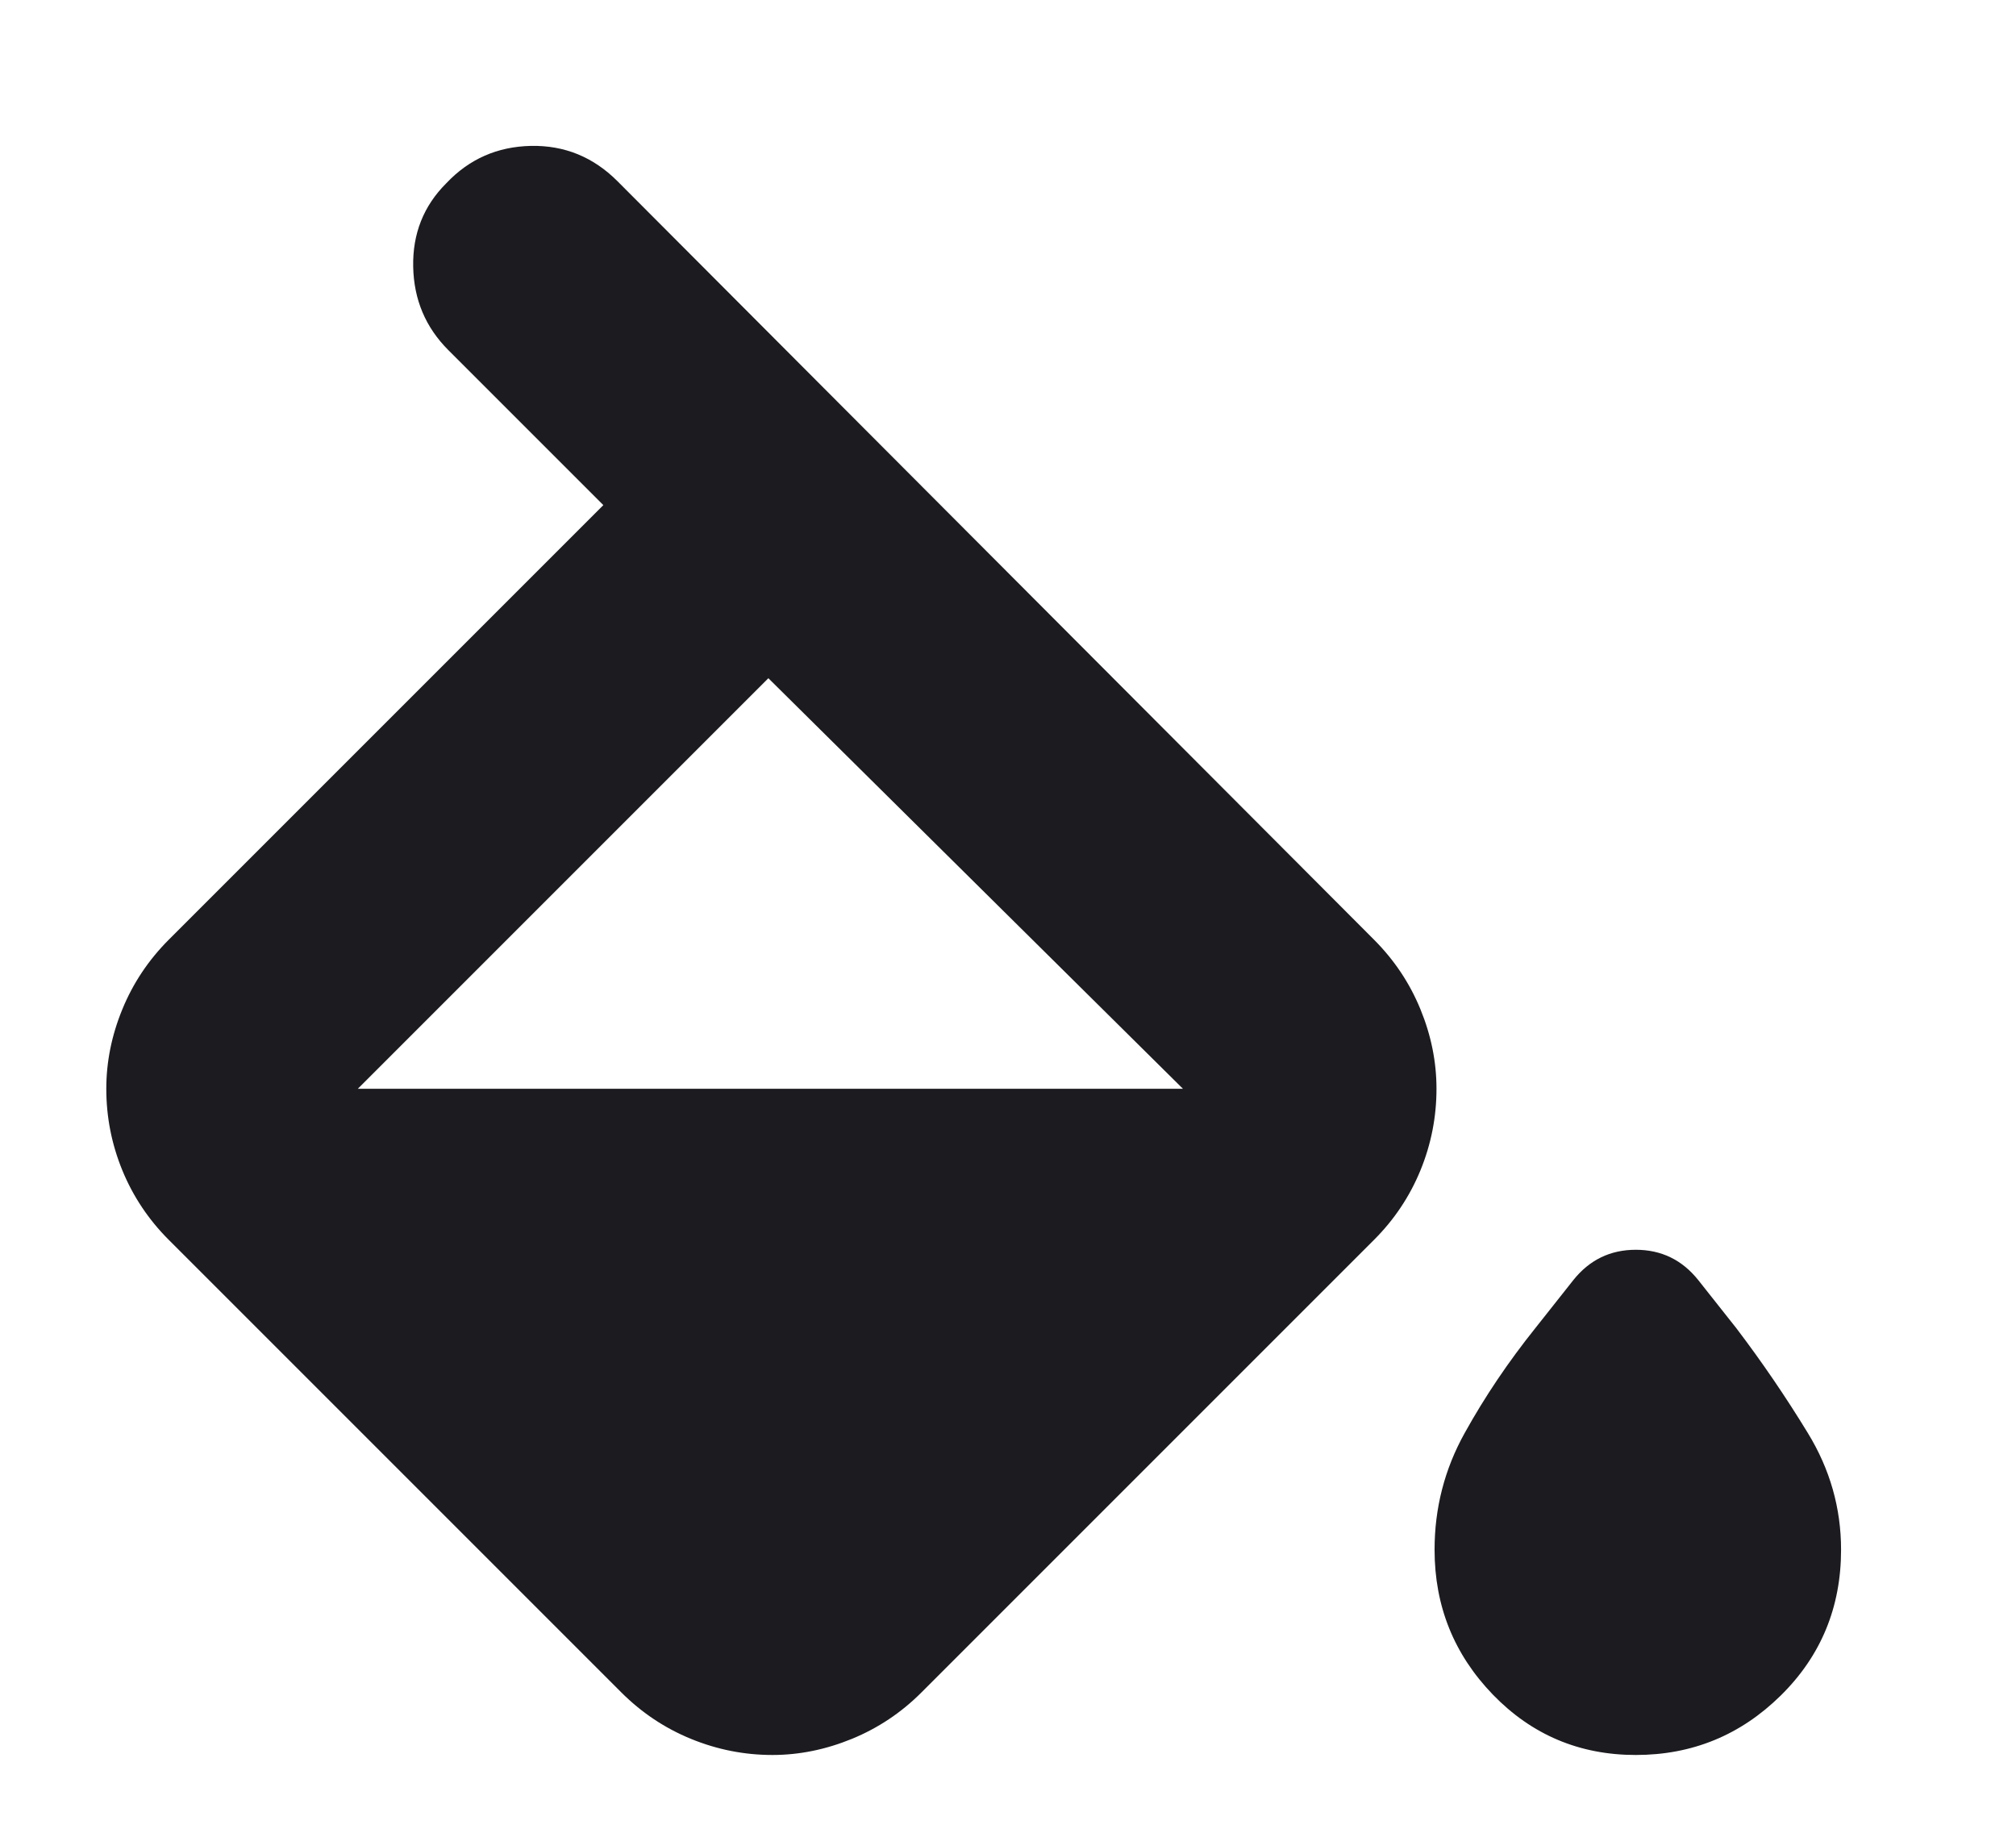
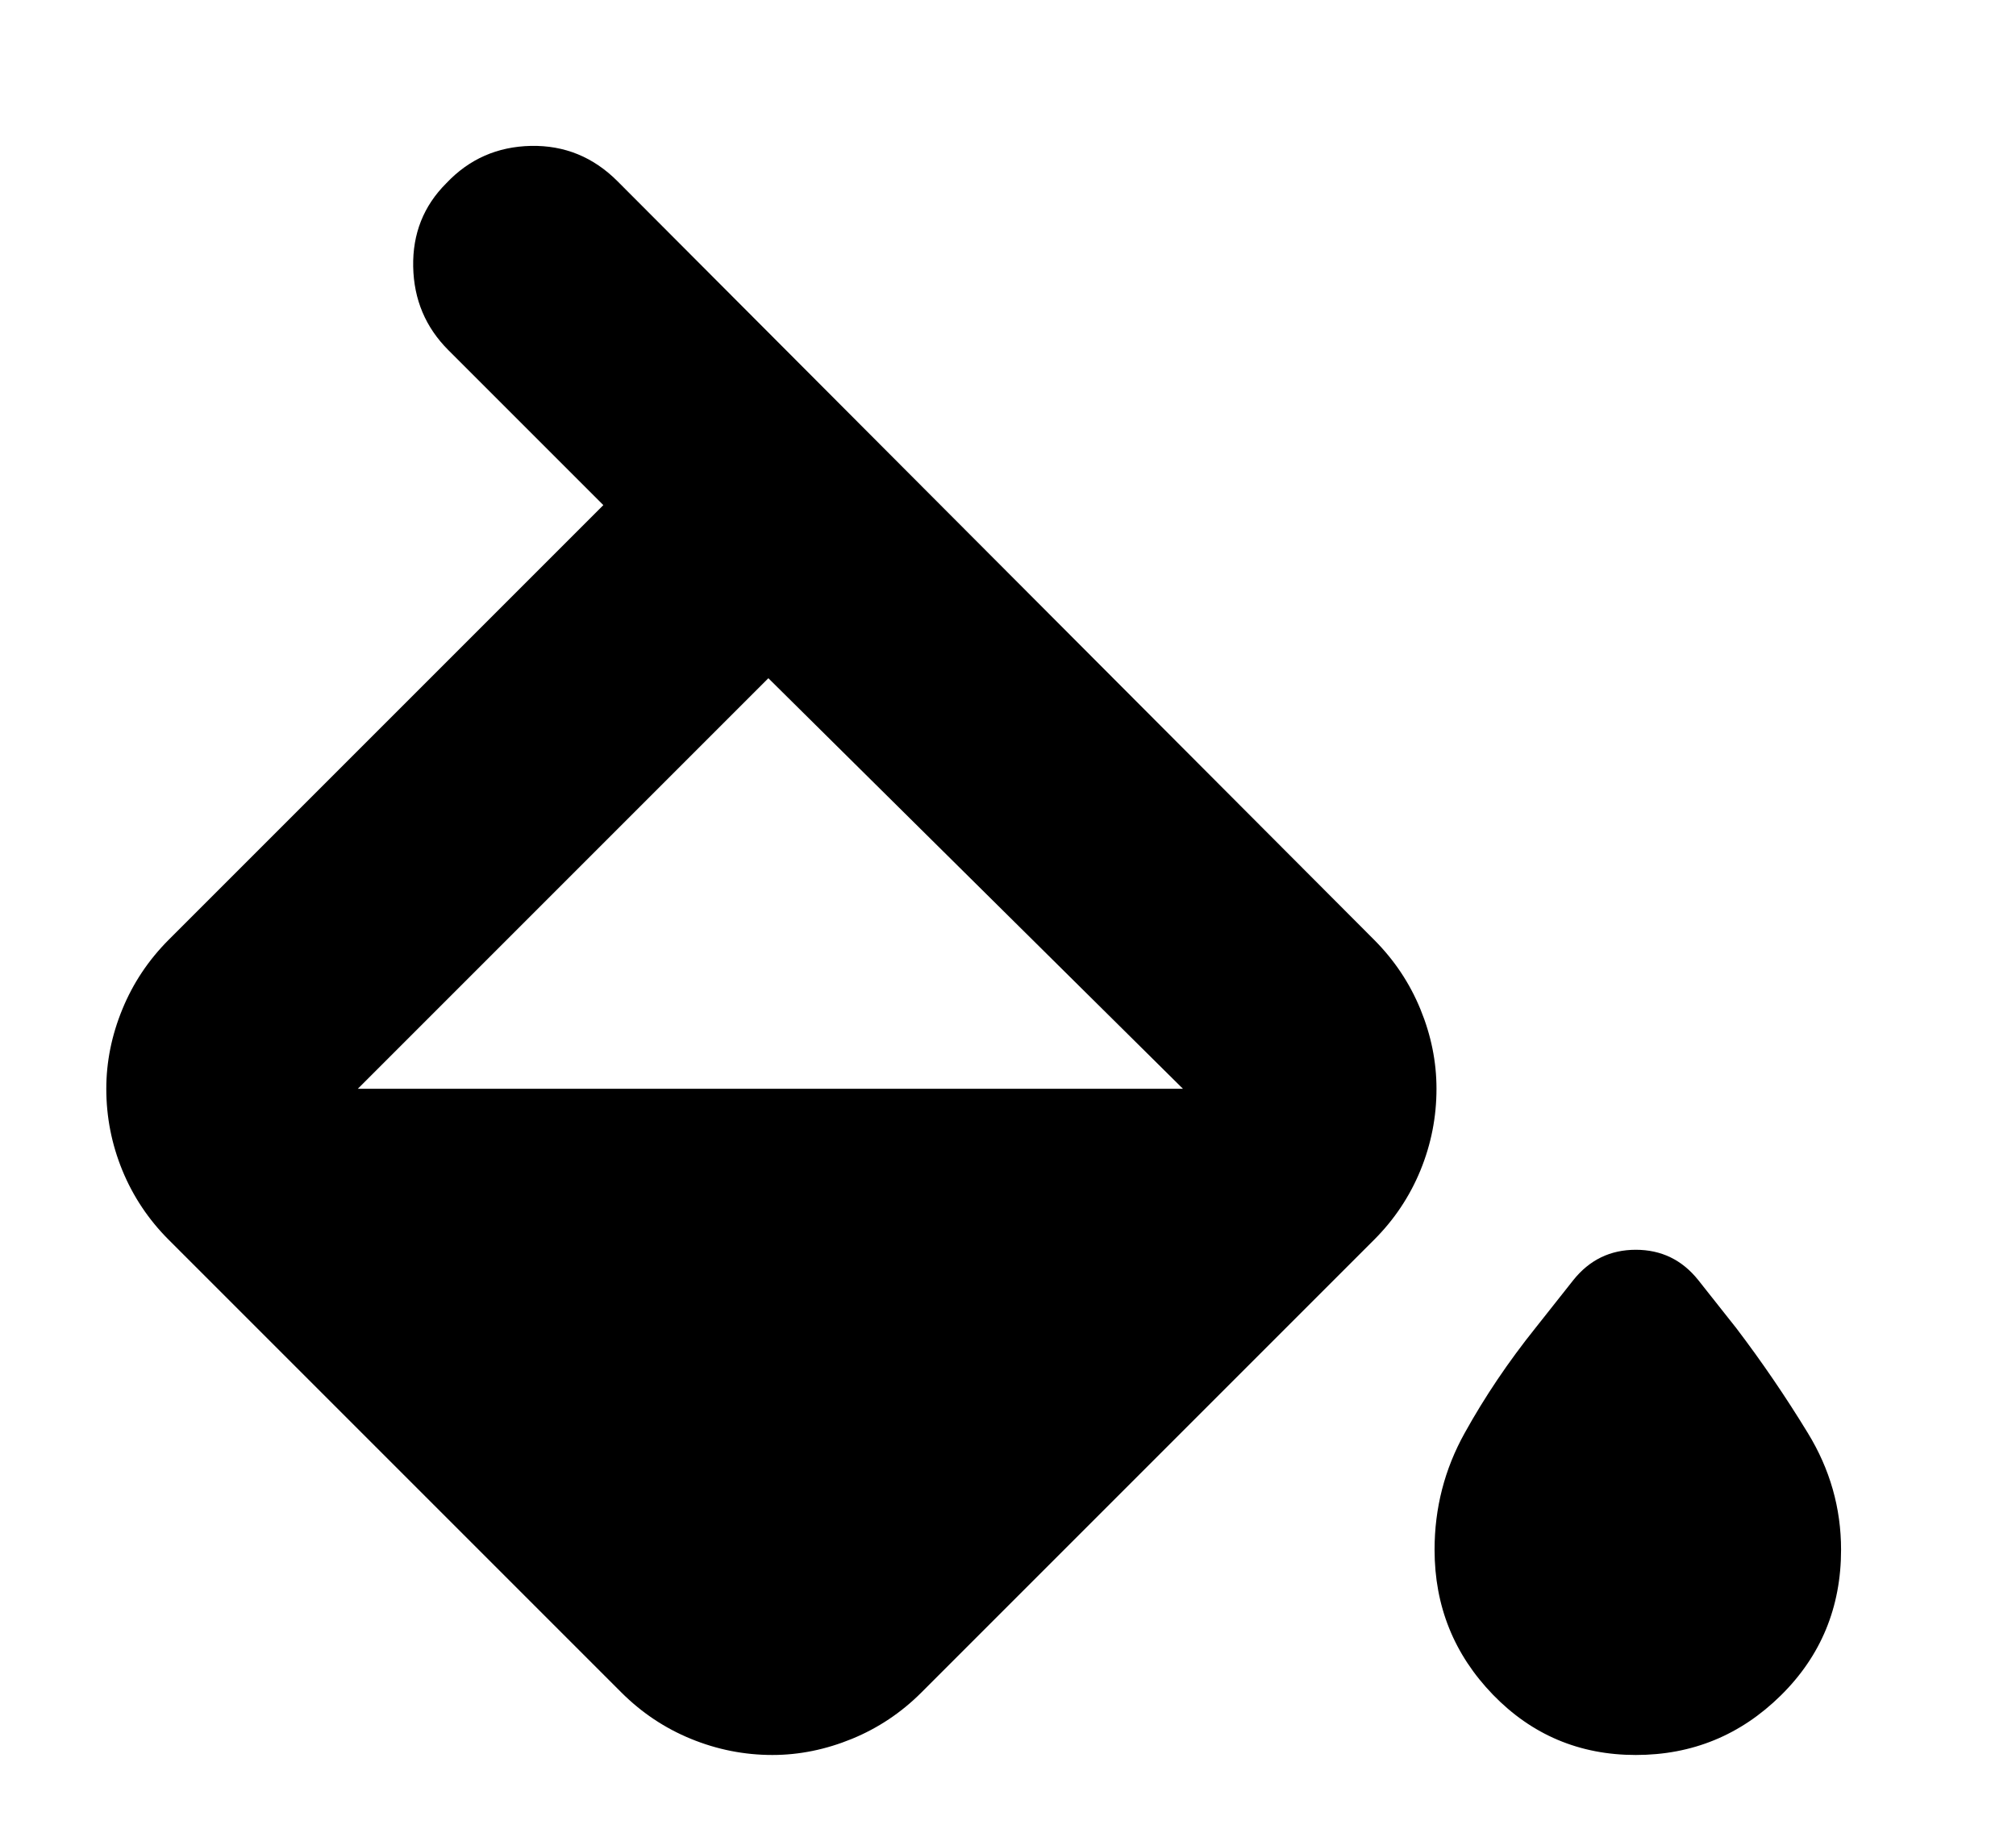
<svg xmlns="http://www.w3.org/2000/svg" width="22" height="20" viewBox="0 0 22 20" fill="none">
  <mask id="mask0_416_54" style="mask-type:alpha" maskUnits="userSpaceOnUse" x="0" y="0" width="22" height="22">
-     <rect x="0.083" width="21.083" height="21.083" fill="#D9D9D9" />
+     <rect x="0.083" width="21.083" height="21.083" fill="currentColor" />
  </mask>
  <g mask="url(#mask0_416_54)">
-     <path d="M6.782 18.47L1.84 13.528C1.621 13.309 1.452 13.056 1.335 12.771C1.218 12.485 1.16 12.189 1.16 11.881C1.16 11.588 1.218 11.299 1.335 11.014C1.452 10.728 1.621 10.476 1.84 10.256L6.584 5.512L4.893 3.821C4.644 3.572 4.516 3.269 4.509 2.91C4.502 2.551 4.622 2.247 4.871 1.999C5.12 1.735 5.428 1.6 5.794 1.592C6.16 1.585 6.474 1.713 6.738 1.977L14.996 10.256C15.215 10.476 15.384 10.728 15.501 11.014C15.618 11.299 15.676 11.588 15.676 11.881C15.676 12.189 15.618 12.485 15.501 12.771C15.384 13.056 15.215 13.309 14.996 13.528L10.054 18.47C9.835 18.689 9.582 18.858 9.297 18.975C9.011 19.092 8.722 19.151 8.429 19.151C8.122 19.151 7.825 19.092 7.54 18.975C7.254 18.858 7.002 18.689 6.782 18.47ZM8.385 7.401L3.905 11.881H12.909C12.909 11.852 12.909 11.852 12.909 11.881L8.385 7.401ZM17.851 19.151C17.236 19.151 16.716 18.931 16.291 18.492C15.867 18.053 15.655 17.526 15.655 16.911C15.655 16.457 15.764 16.032 15.984 15.637C16.203 15.242 16.46 14.861 16.753 14.495L17.17 13.968C17.346 13.748 17.573 13.638 17.851 13.638C18.129 13.638 18.356 13.748 18.532 13.968L18.949 14.495C19.227 14.861 19.487 15.242 19.728 15.637C19.97 16.032 20.091 16.457 20.091 16.911C20.091 17.54 19.871 18.071 19.432 18.503C18.993 18.935 18.466 19.151 17.851 19.151Z" fill="#1C1B1F" />
+     <path d="M6.782 18.47L1.84 13.528C1.621 13.309 1.452 13.056 1.335 12.771C1.218 12.485 1.16 12.189 1.16 11.881C1.16 11.588 1.218 11.299 1.335 11.014C1.452 10.728 1.621 10.476 1.84 10.256L6.584 5.512L4.893 3.821C4.644 3.572 4.516 3.269 4.509 2.91C4.502 2.551 4.622 2.247 4.871 1.999C5.12 1.735 5.428 1.6 5.794 1.592C6.16 1.585 6.474 1.713 6.738 1.977L14.996 10.256C15.215 10.476 15.384 10.728 15.501 11.014C15.618 11.299 15.676 11.588 15.676 11.881C15.676 12.189 15.618 12.485 15.501 12.771C15.384 13.056 15.215 13.309 14.996 13.528L10.054 18.47C9.835 18.689 9.582 18.858 9.297 18.975C9.011 19.092 8.722 19.151 8.429 19.151C8.122 19.151 7.825 19.092 7.54 18.975C7.254 18.858 7.002 18.689 6.782 18.47ZM8.385 7.401L3.905 11.881H12.909C12.909 11.852 12.909 11.852 12.909 11.881L8.385 7.401ZM17.851 19.151C17.236 19.151 16.716 18.931 16.291 18.492C15.867 18.053 15.655 17.526 15.655 16.911C15.655 16.457 15.764 16.032 15.984 15.637C16.203 15.242 16.46 14.861 16.753 14.495L17.17 13.968C17.346 13.748 17.573 13.638 17.851 13.638C18.129 13.638 18.356 13.748 18.532 13.968L18.949 14.495C19.227 14.861 19.487 15.242 19.728 15.637C19.97 16.032 20.091 16.457 20.091 16.911C20.091 17.54 19.871 18.071 19.432 18.503C18.993 18.935 18.466 19.151 17.851 19.151Z" fill="currentColor" />
  </g>
</svg>
